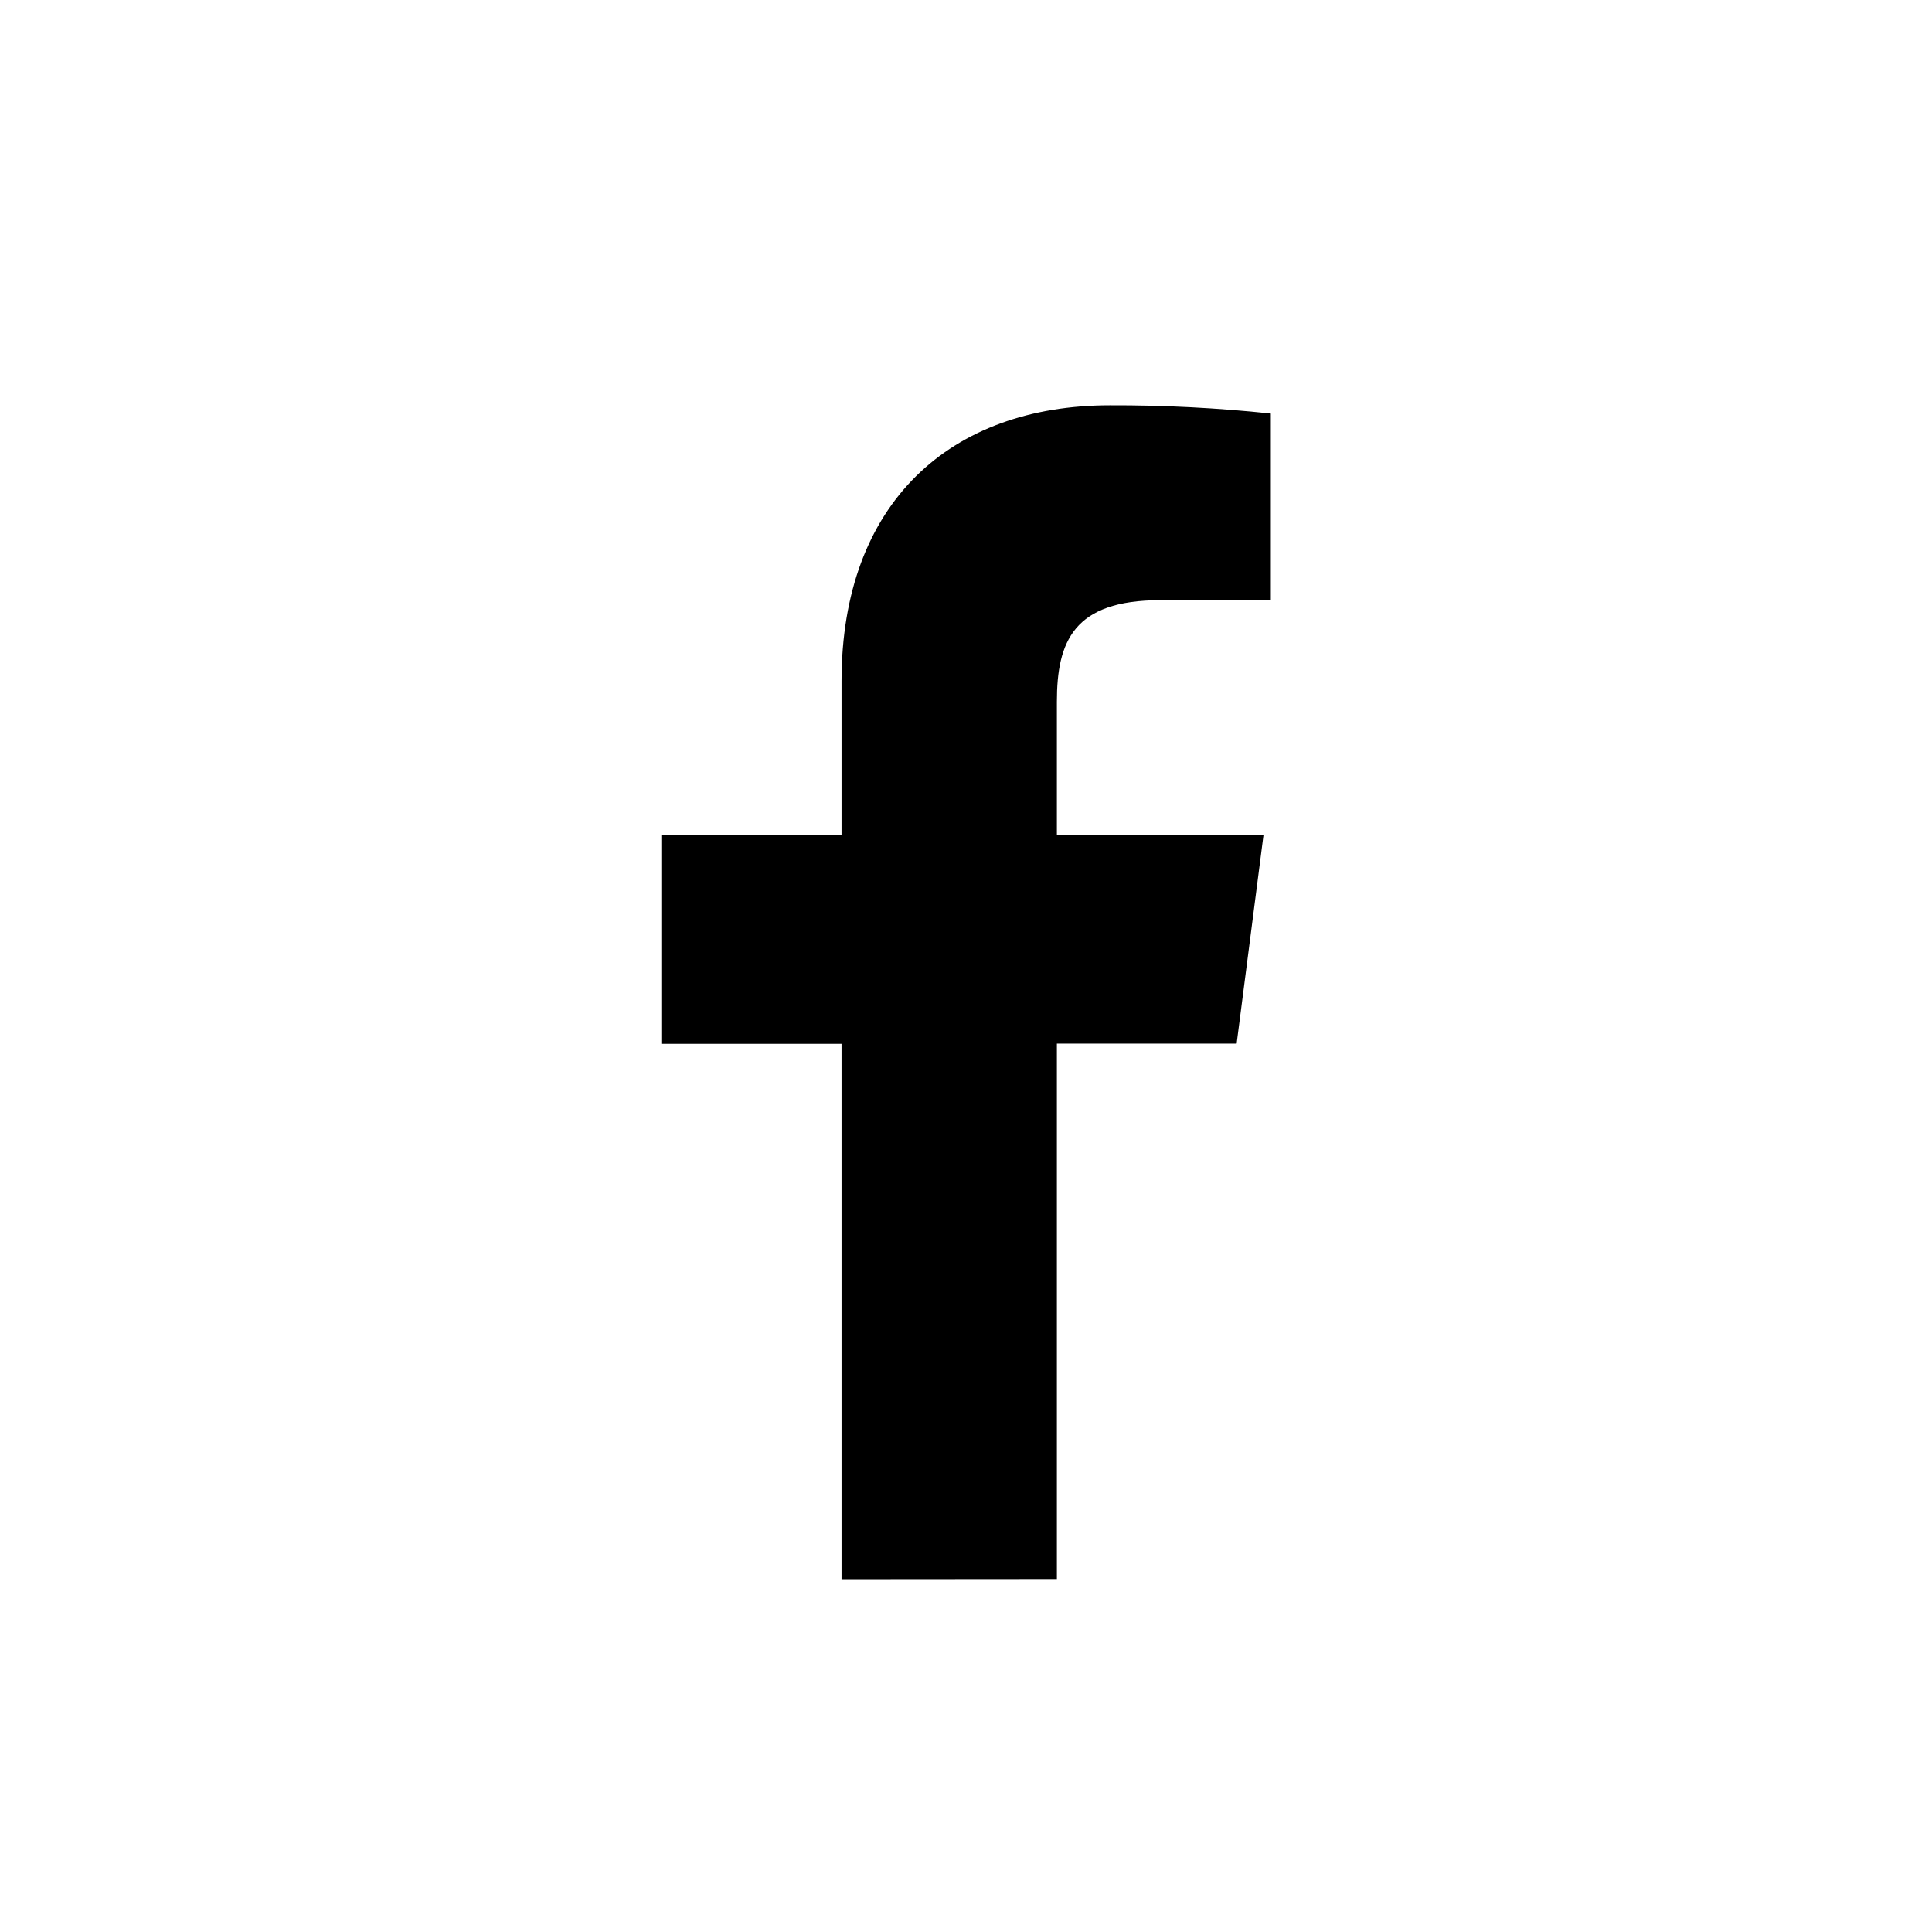
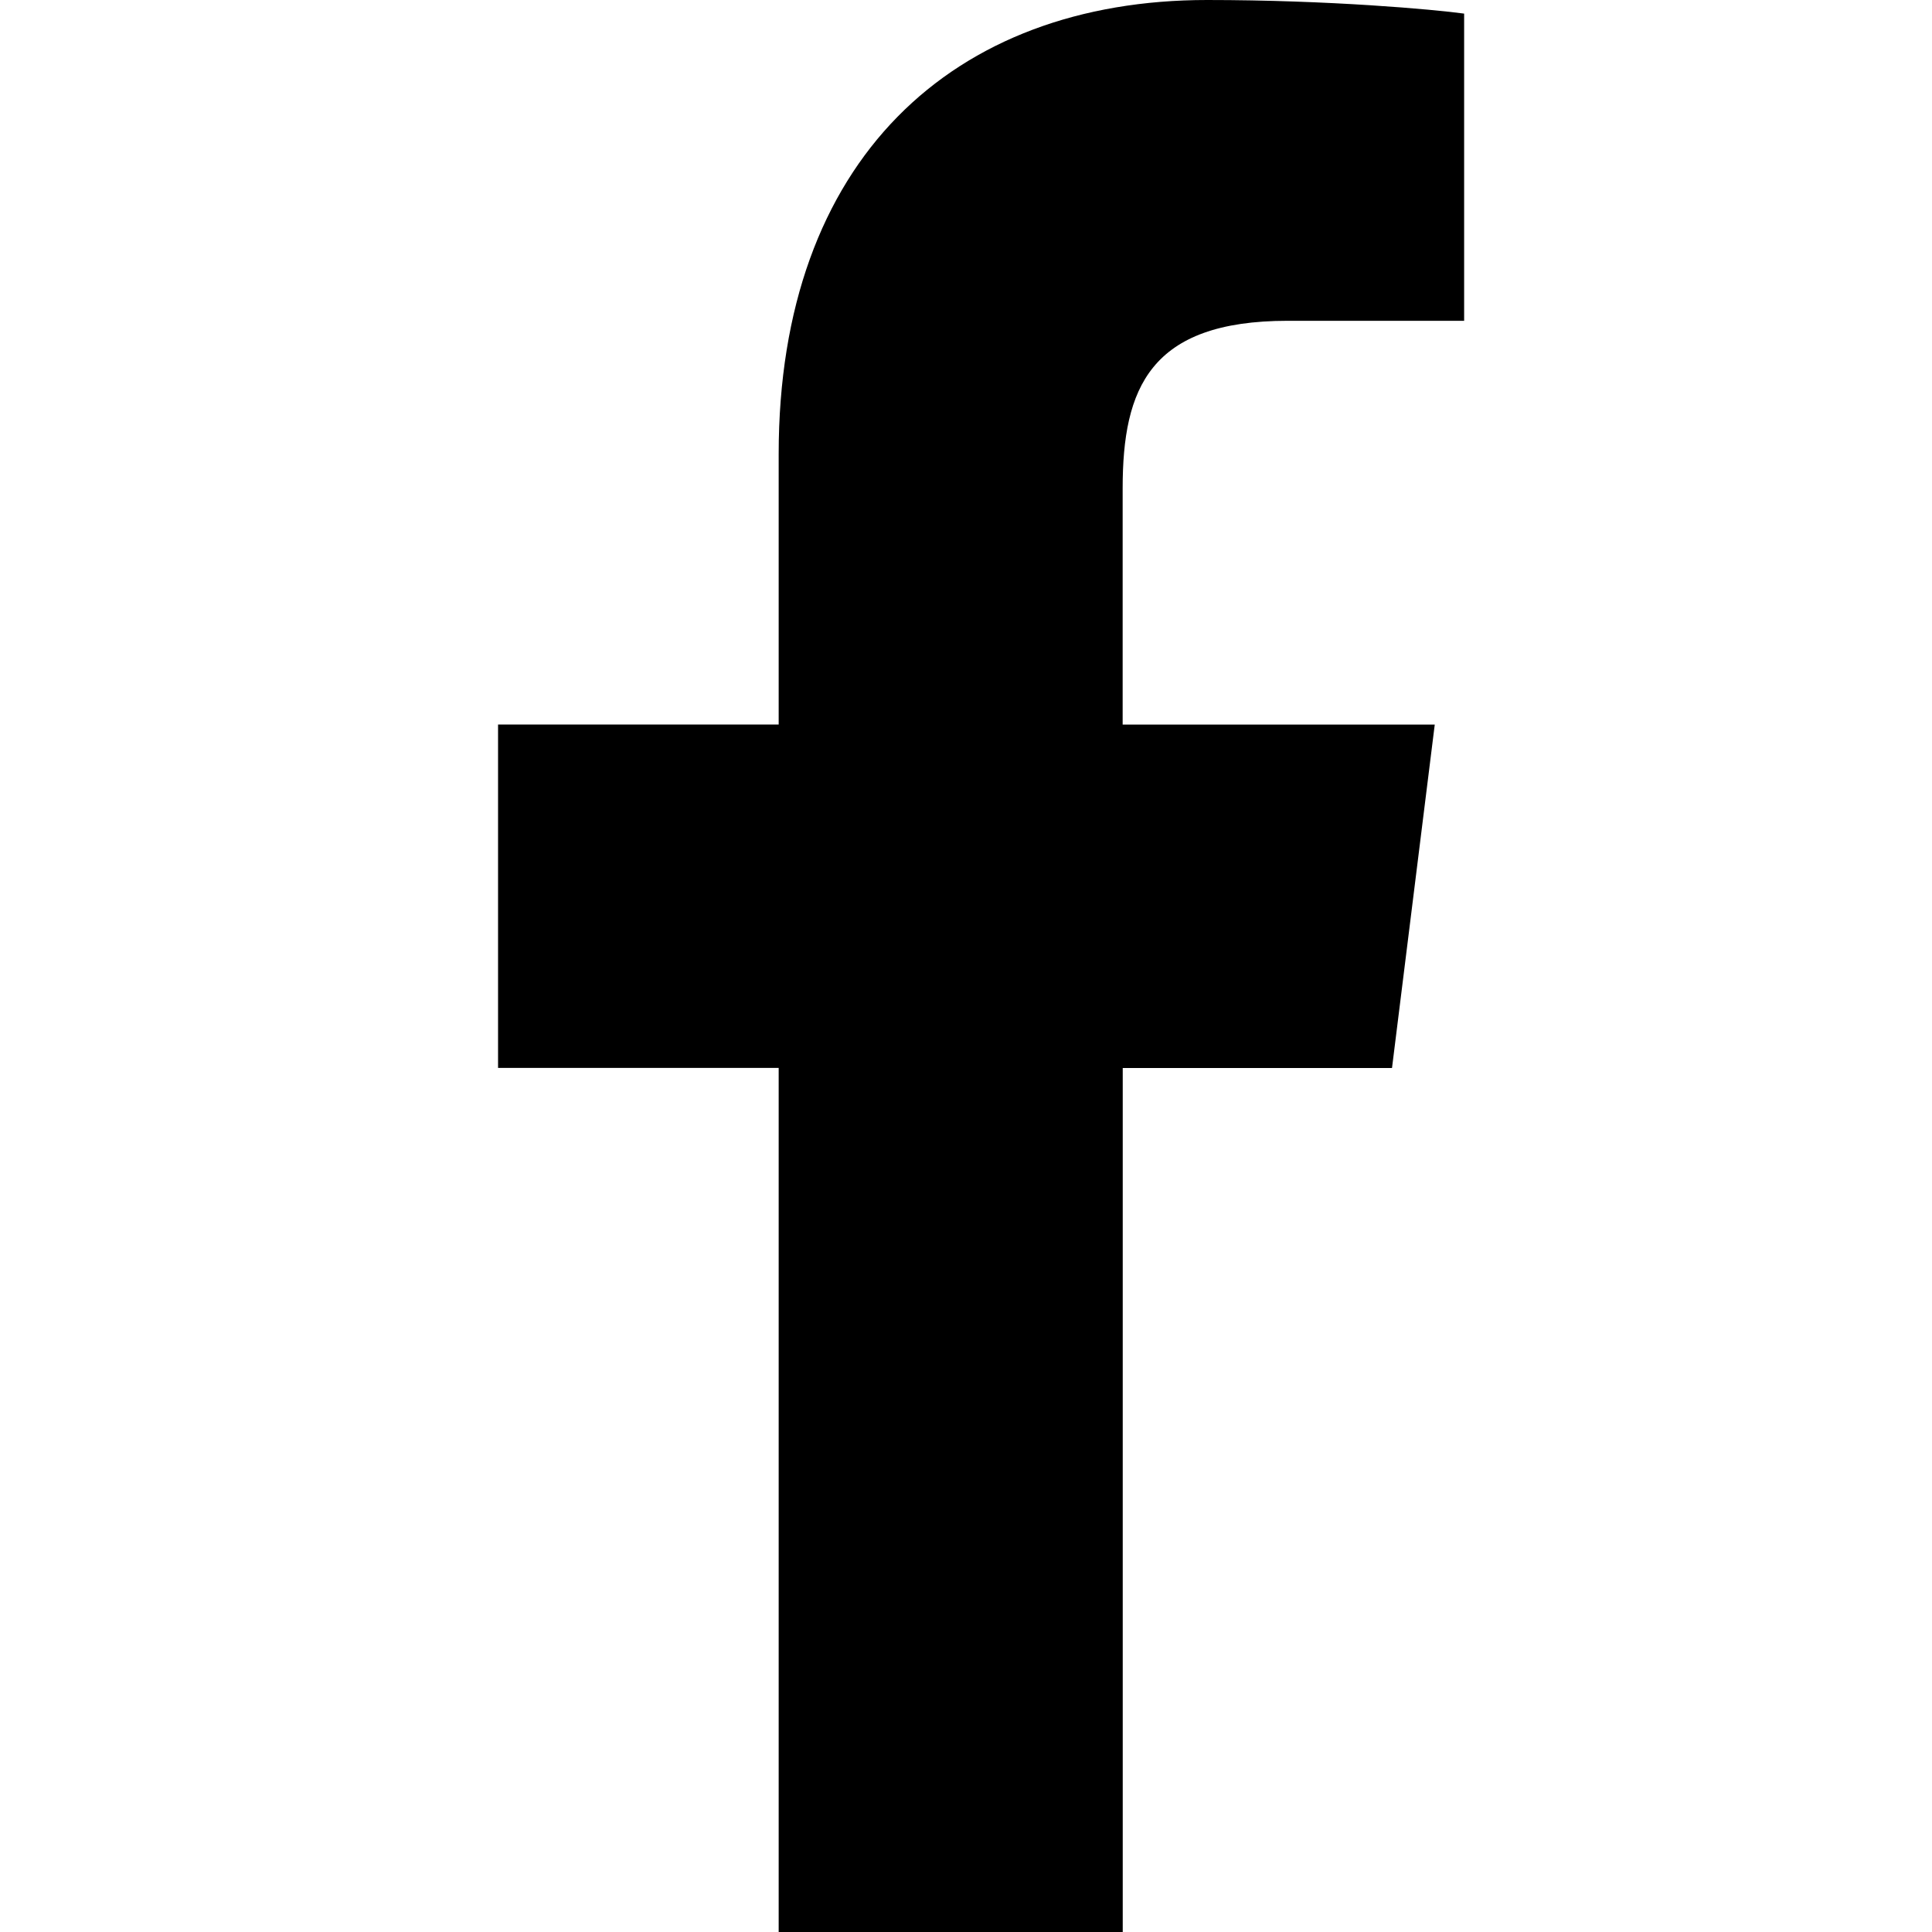
- <svg xmlns="http://www.w3.org/2000/svg" width="44.419" height="44.419" viewBox="0 0 44.419 44.419">
-   <path d="M3101.225,301.02V288.71h4.133l.618-4.8h-4.751V280.85c0-1.389.386-2.336,2.378-2.336h2.541v-4.291a34.078,34.078,0,0,0-3.7-.189c-3.663,0-6.17,2.236-6.17,6.342v3.538h-4.143v4.8h4.143v12.31Z" transform="translate(-3076.926 -264.715)" />
+ <svg xmlns="http://www.w3.org/2000/svg" id="Bold" enable-background="new 0 0 24 24" height="512" viewBox="0 0 24 24" width="512">
+   <path d="m15.997 3.985h2.191v-3.816c-.378-.052-1.678-.169-3.192-.169-3.159 0-5.323 1.987-5.323 5.639v3.361h-3.486v4.266h3.486v10.734h4.274v-10.733h3.345l.531-4.266h-3.877v-2.939c.001-1.233.333-2.077 2.051-2.077z" />
</svg>
